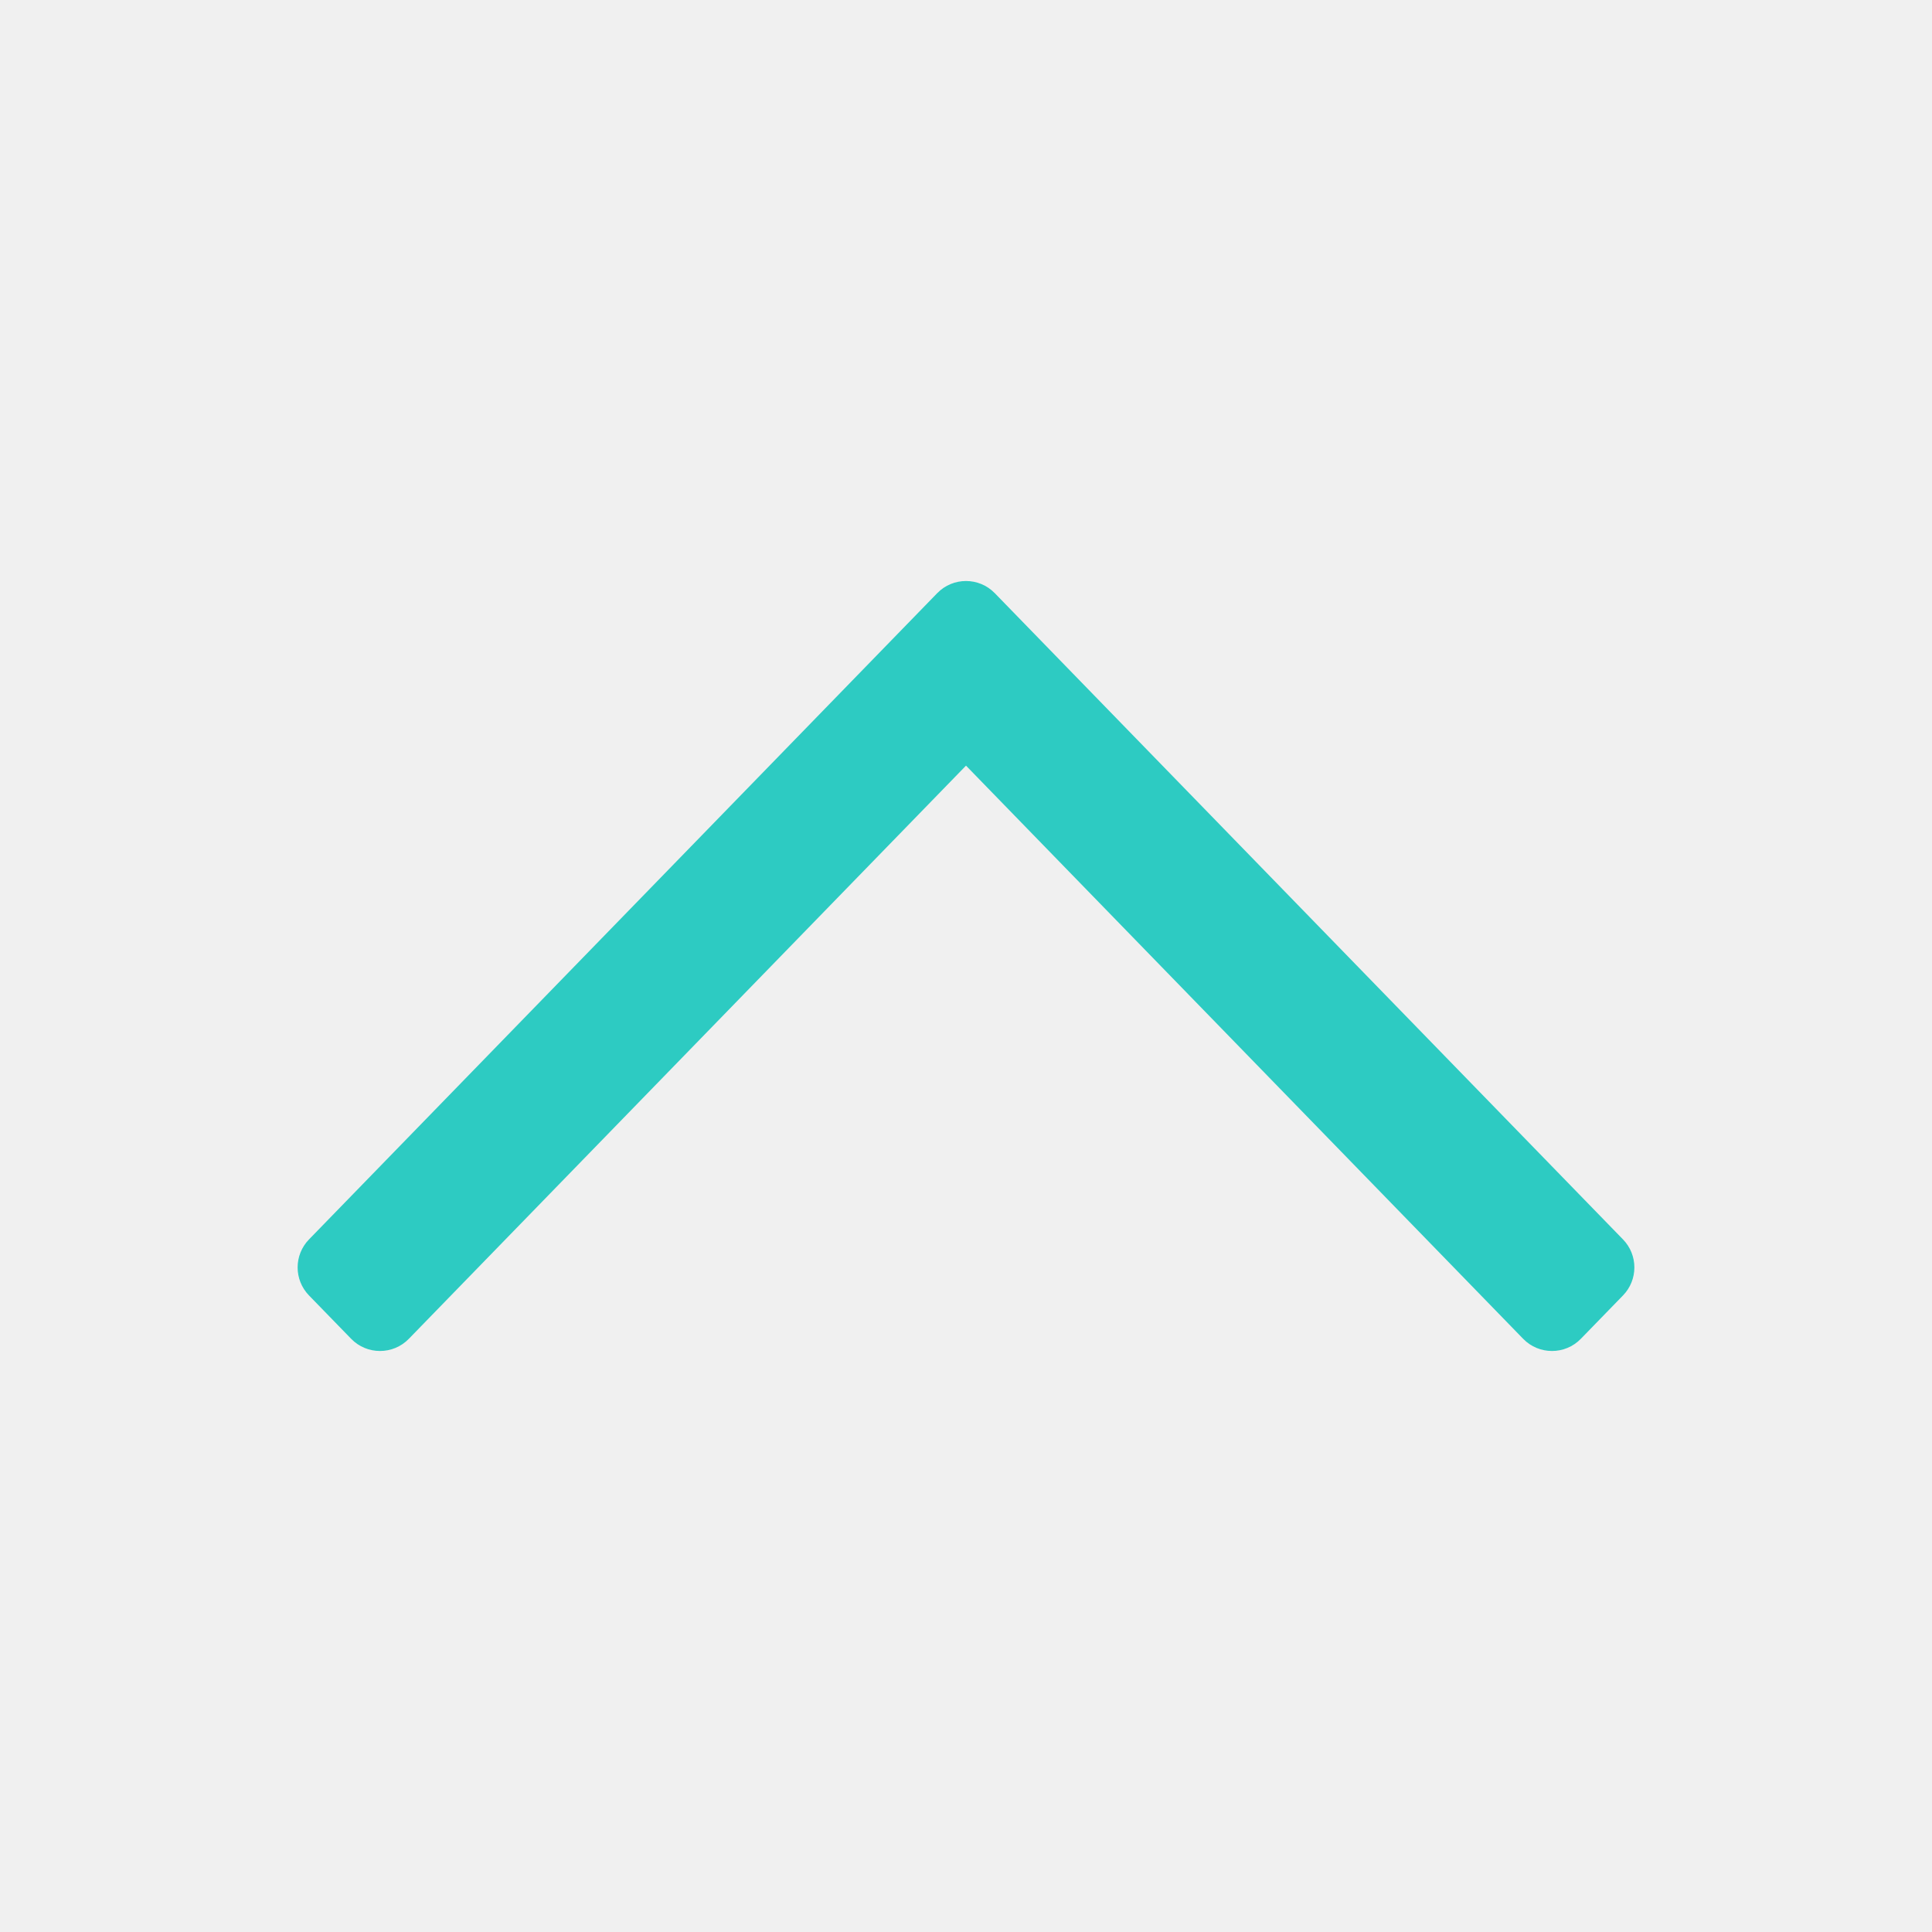
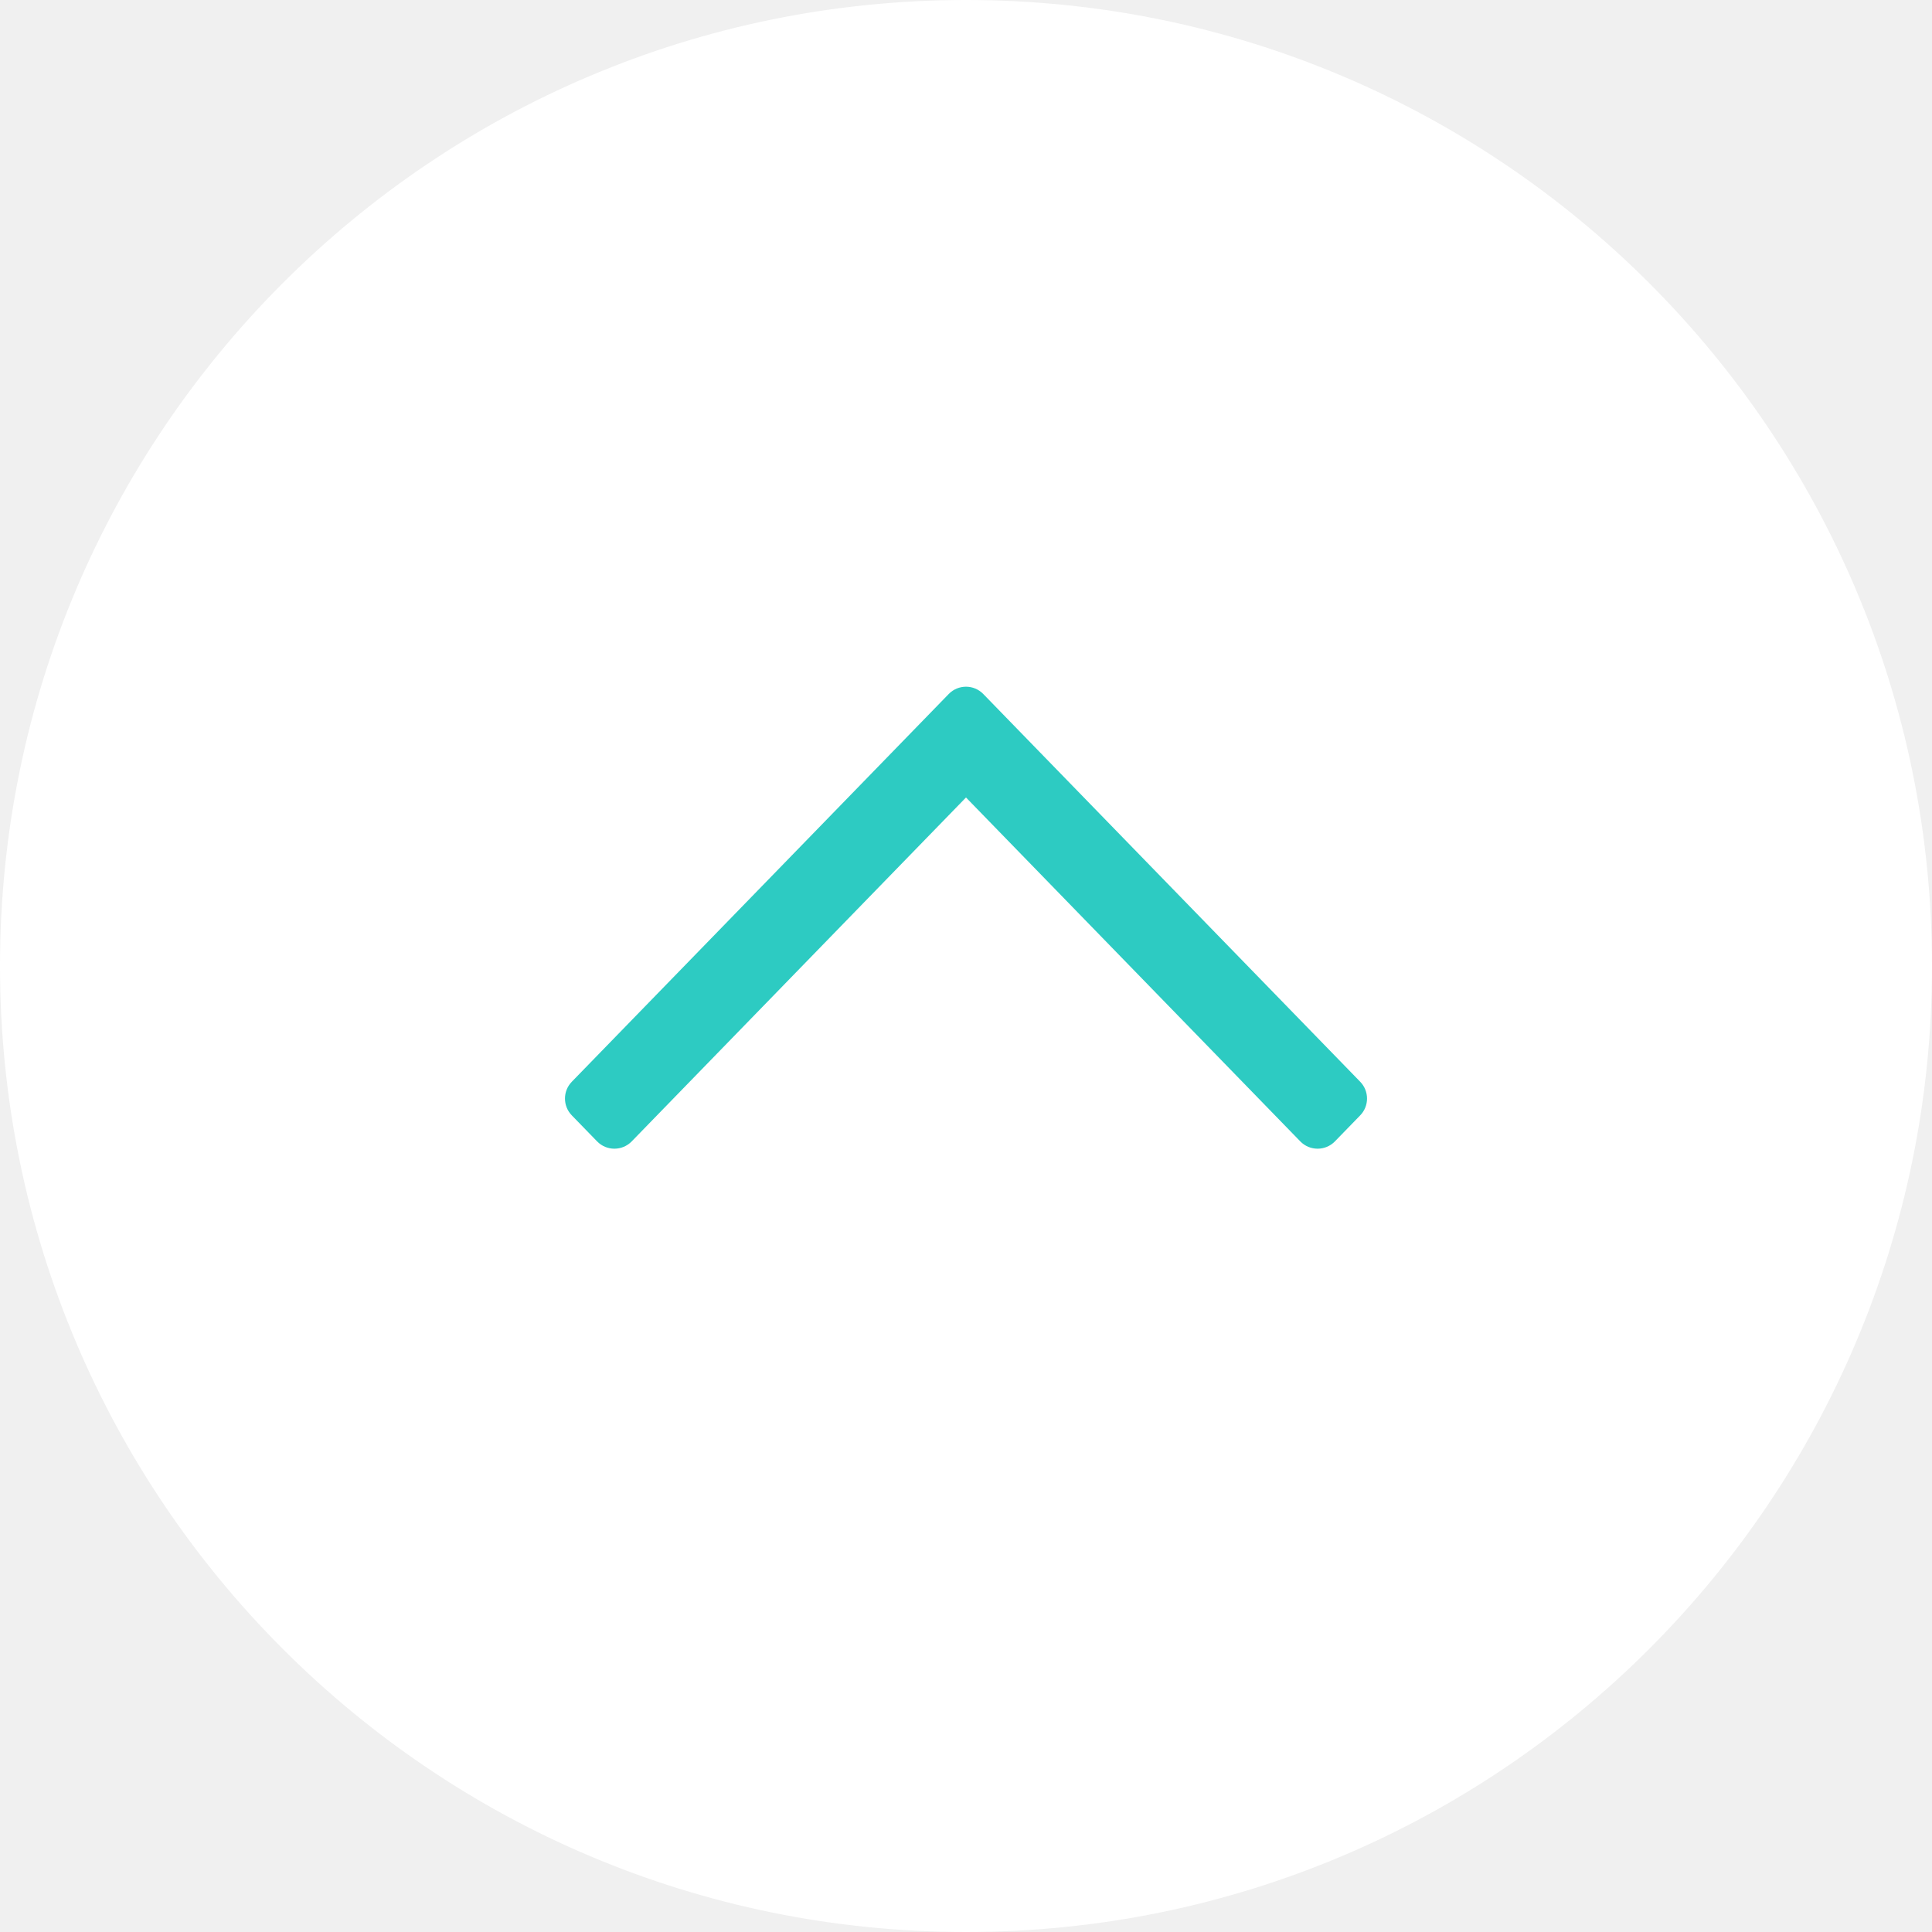
- <svg xmlns="http://www.w3.org/2000/svg" width="24" height="24" viewBox="0 0 24 24" fill="none">
-   <path fill-rule="evenodd" clip-rule="evenodd" d="M11.642 7.369C11.838 7.167 12.162 7.167 12.358 7.369L20.161 15.396C20.35 15.59 20.35 15.899 20.161 16.093L19.638 16.631C19.442 16.833 19.117 16.833 18.921 16.631L12 9.511L5.079 16.631C4.883 16.833 4.558 16.833 4.362 16.631L3.839 16.093C3.65 15.899 3.65 15.59 3.839 15.396L11.642 7.369Z" fill="#2DCBC2" />
+ <svg xmlns="http://www.w3.org/2000/svg" width="40" height="40" viewBox="0 0 40 40" fill="none">
+   <circle cx="20" cy="20" r="20" transform="rotate(-180 20 20)" fill="white" />
+   <path fill-rule="evenodd" clip-rule="evenodd" d="M28.161 22.396C28.35 22.59 28.35 22.899 28.161 23.093L27.638 23.631C27.442 23.833 27.117 23.833 26.921 23.631L20 16.511L13.079 23.631C12.883 23.833 12.558 23.833 12.362 23.631L11.839 23.093C11.65 22.899 11.65 22.59 11.839 22.396L19.642 14.369C19.838 14.167 20.162 14.167 20.358 14.369L28.161 22.396Z" fill="#2DCBC2" />
</svg>
